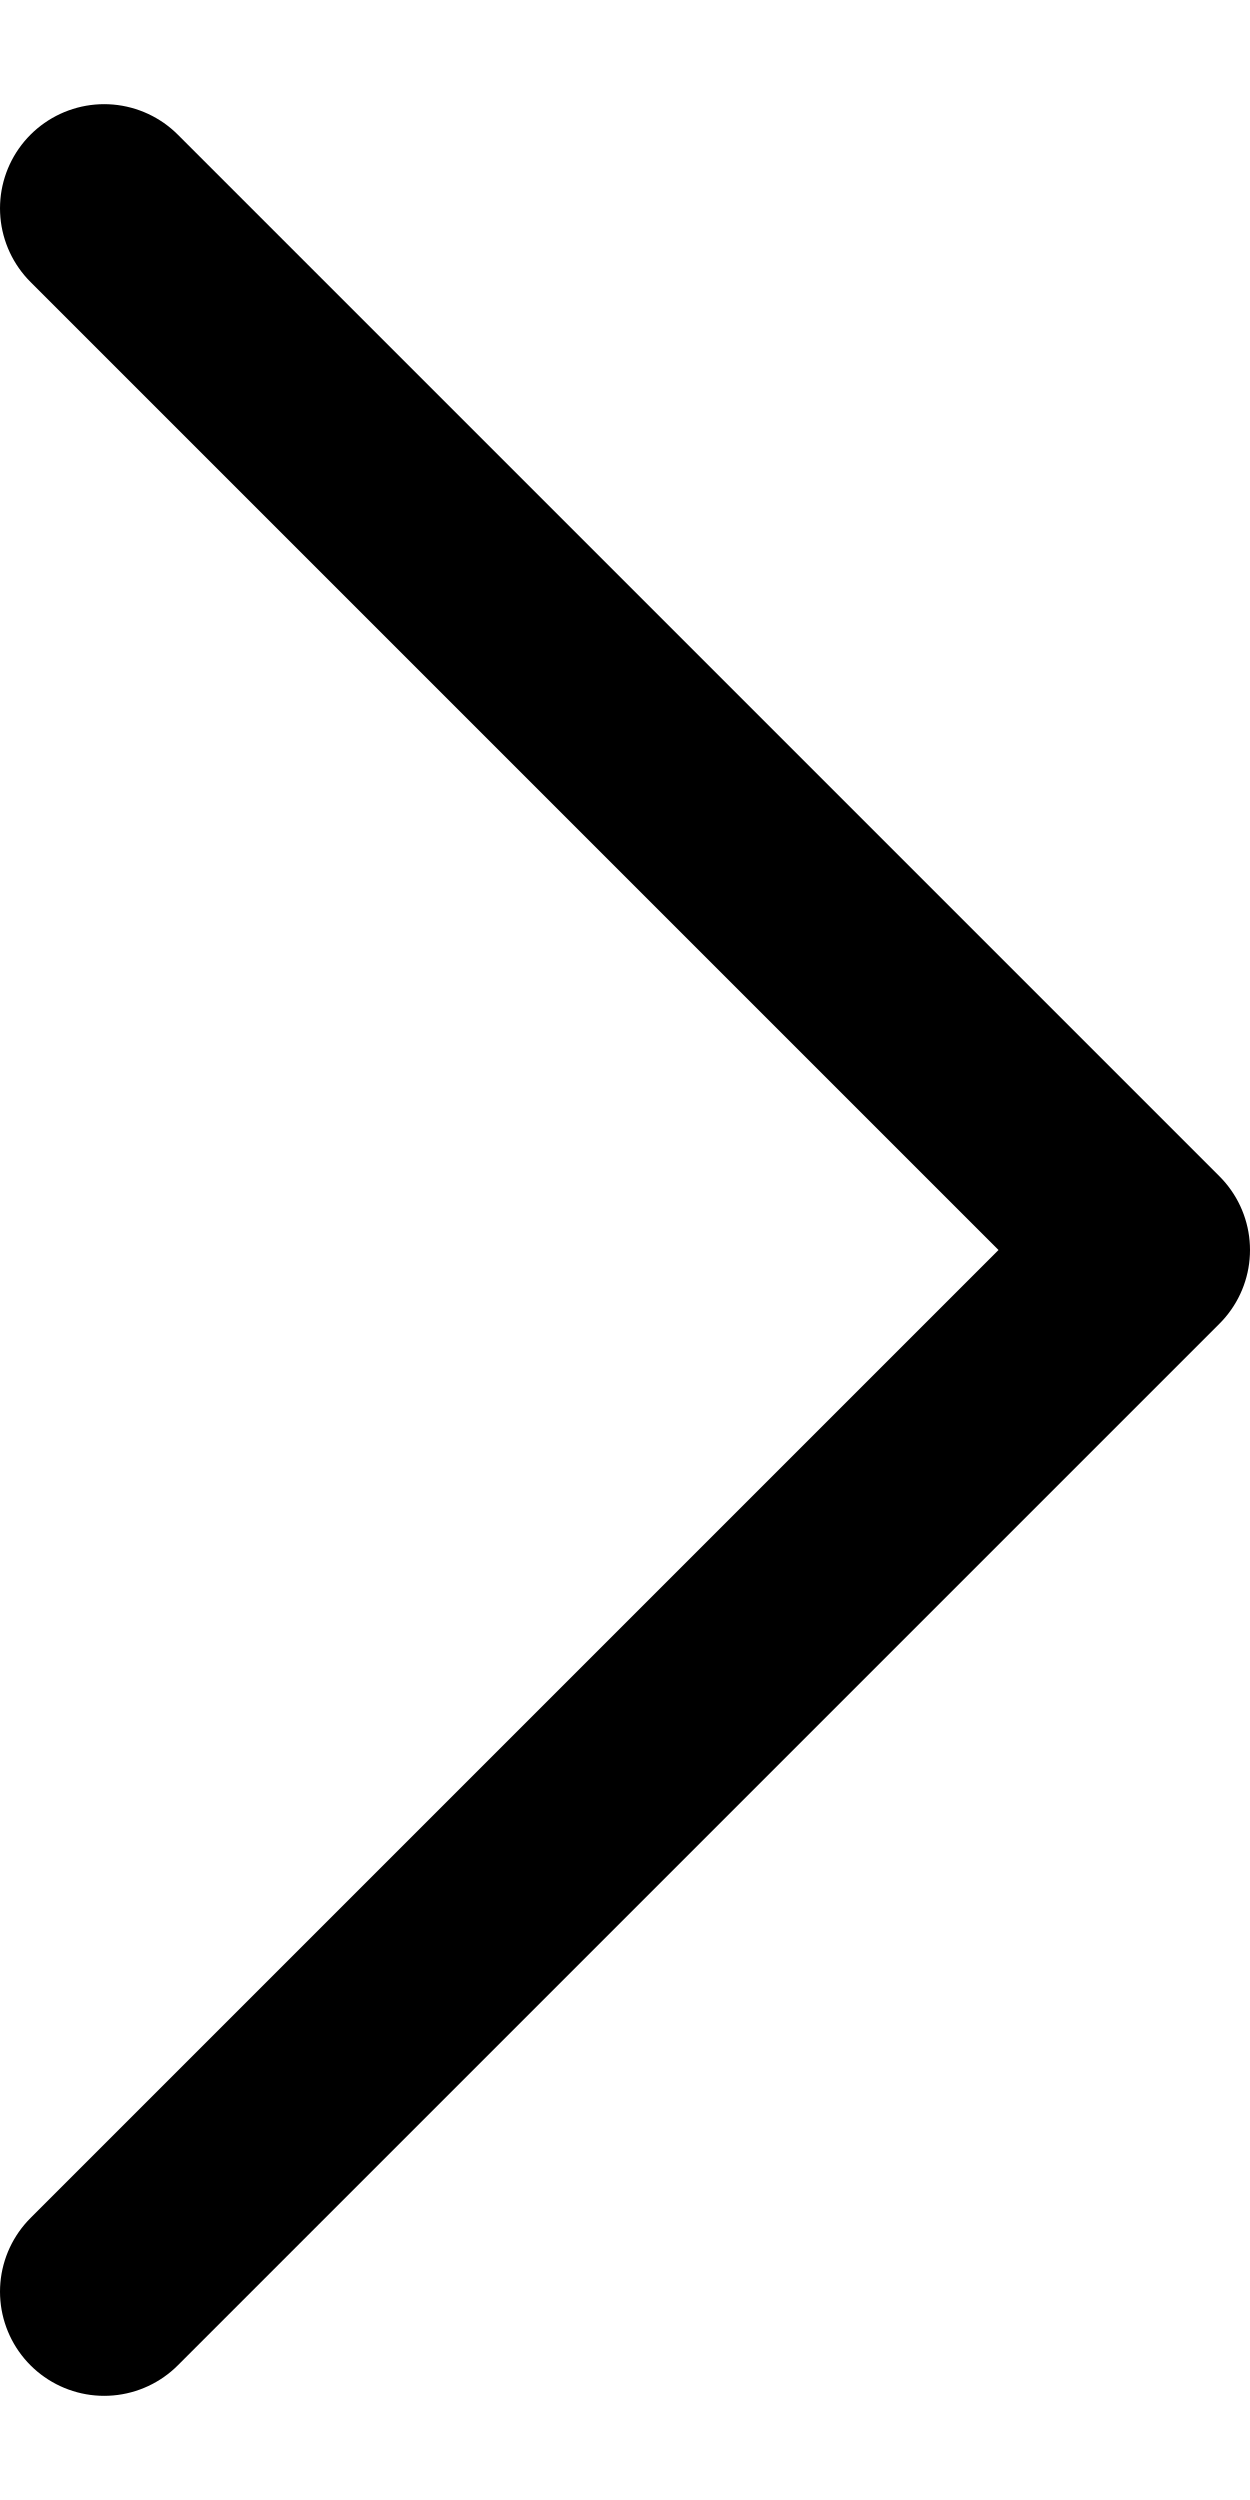
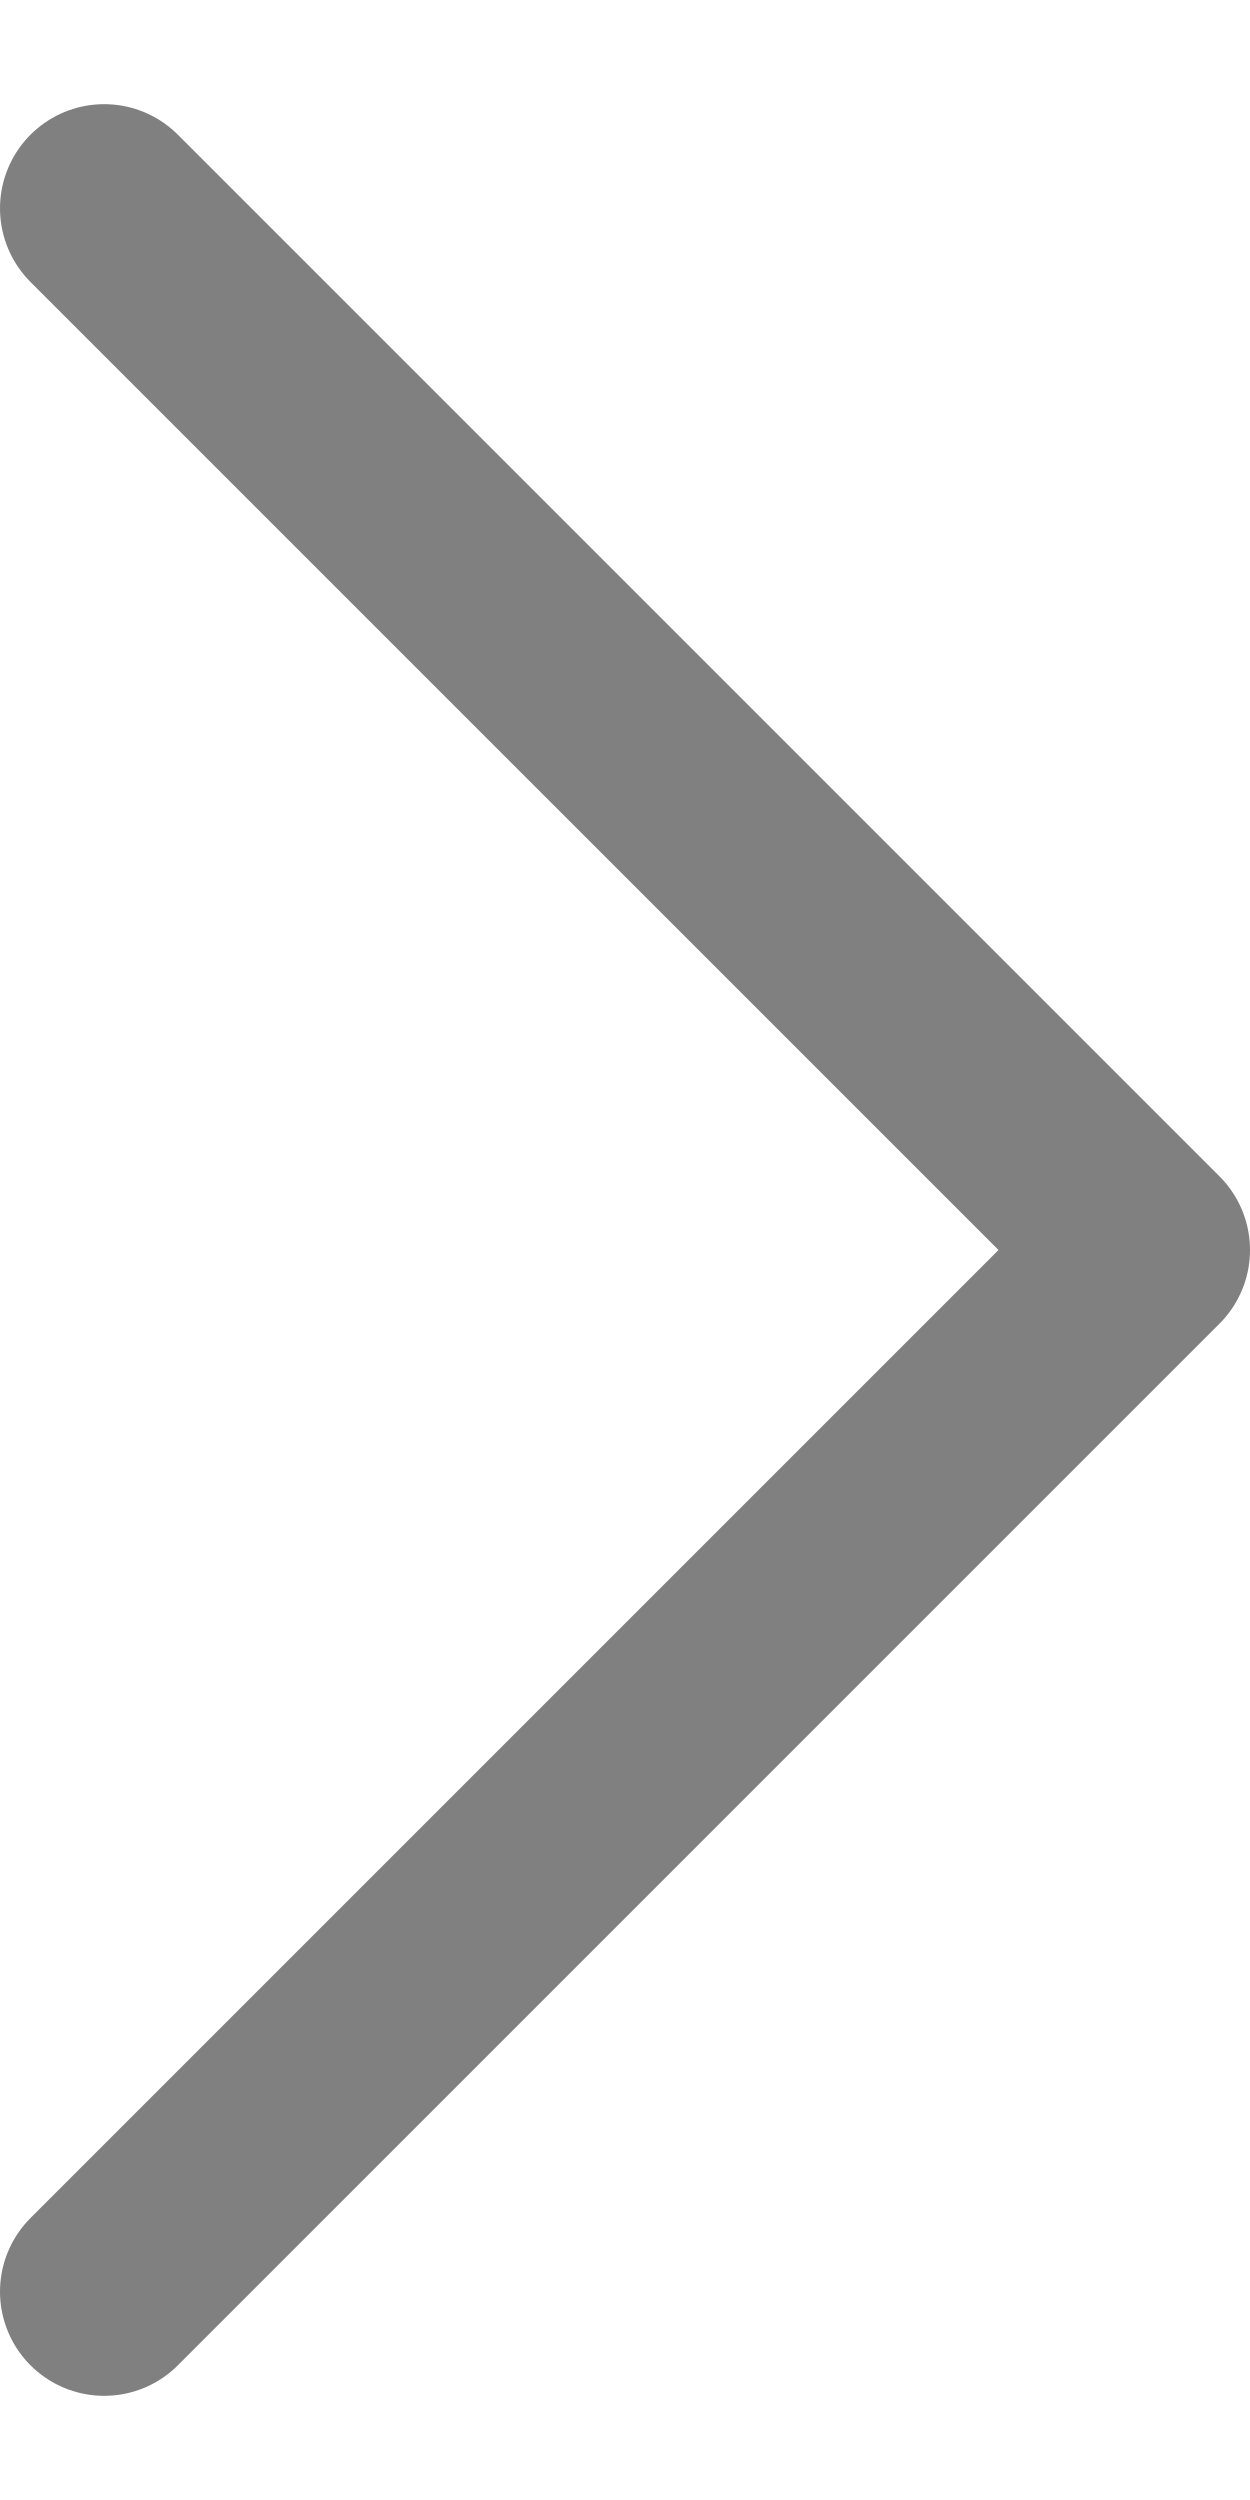
<svg xmlns="http://www.w3.org/2000/svg" class="control-icon control-icon--prev" width="6" height="12" viewBox="0 0 6 12" fill="none">
-   <path d="M0.5 1L5.5 6L0.5 11" stroke="currentColor" stroke-linecap="round" stroke-linejoin="round" />
+   <path d="M0.5 1L5.5 6L0.5 11" stroke="gray" stroke-linecap="round" stroke-linejoin="round" />
</svg>
